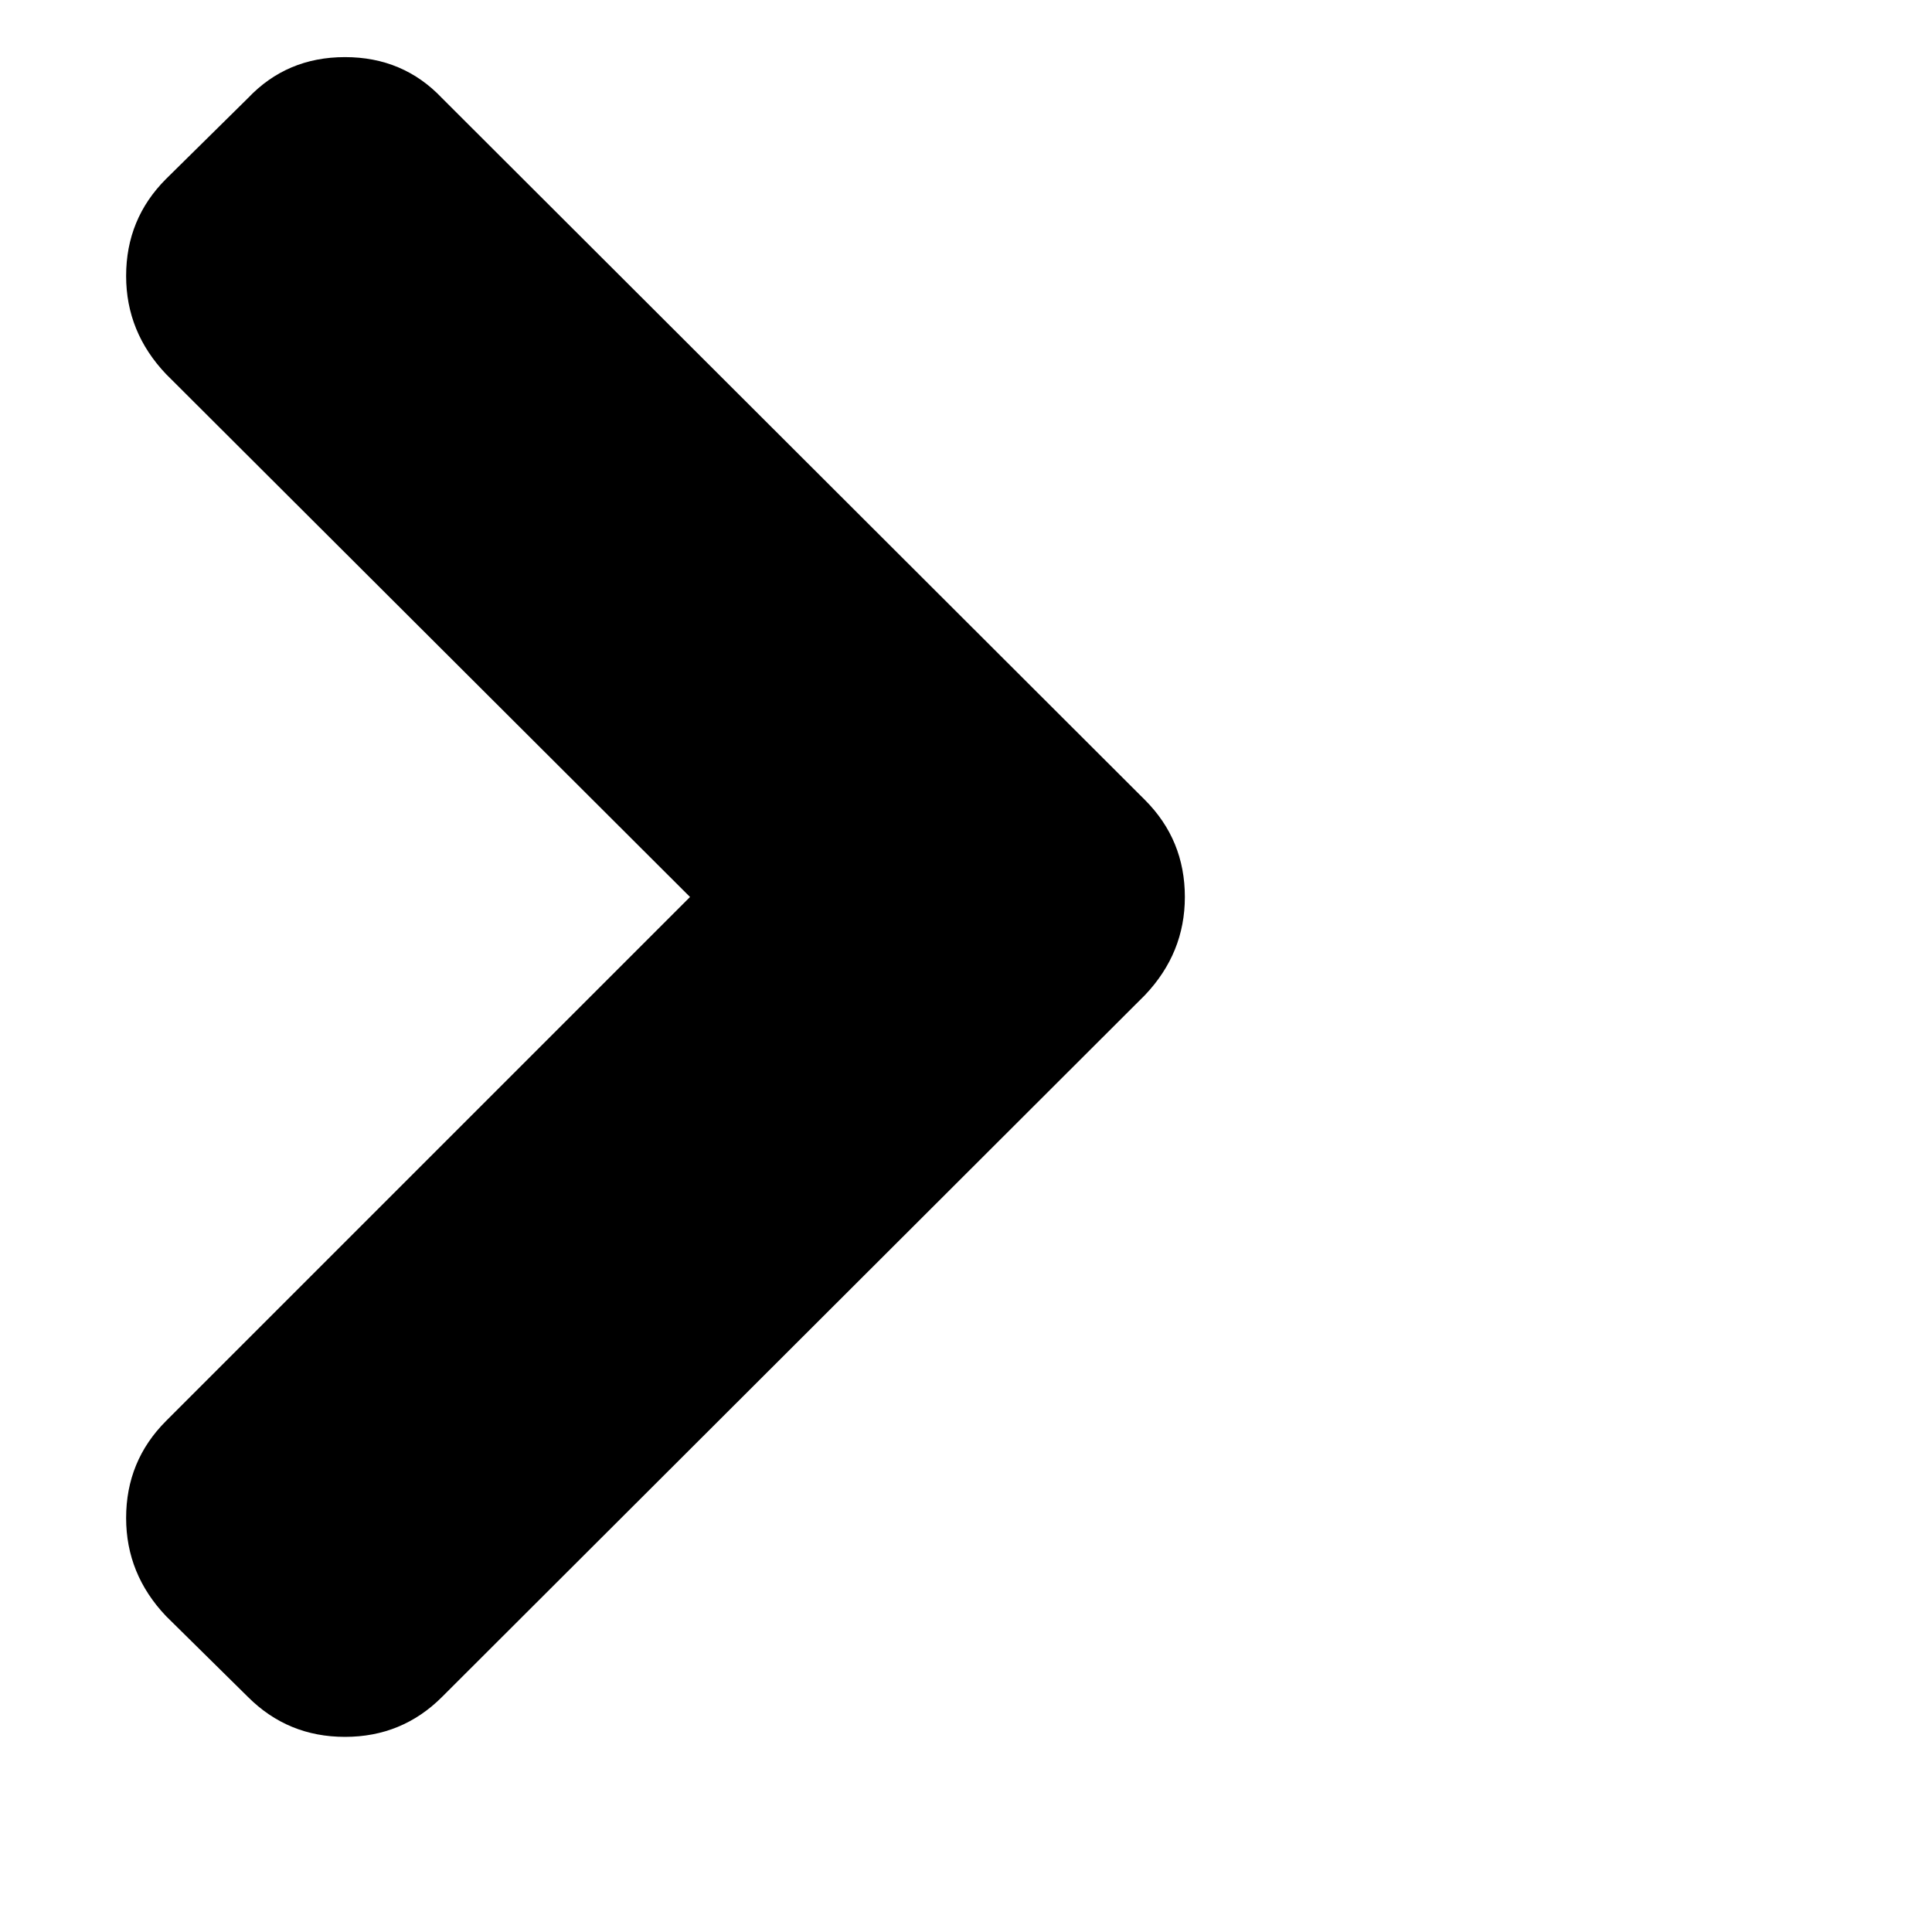
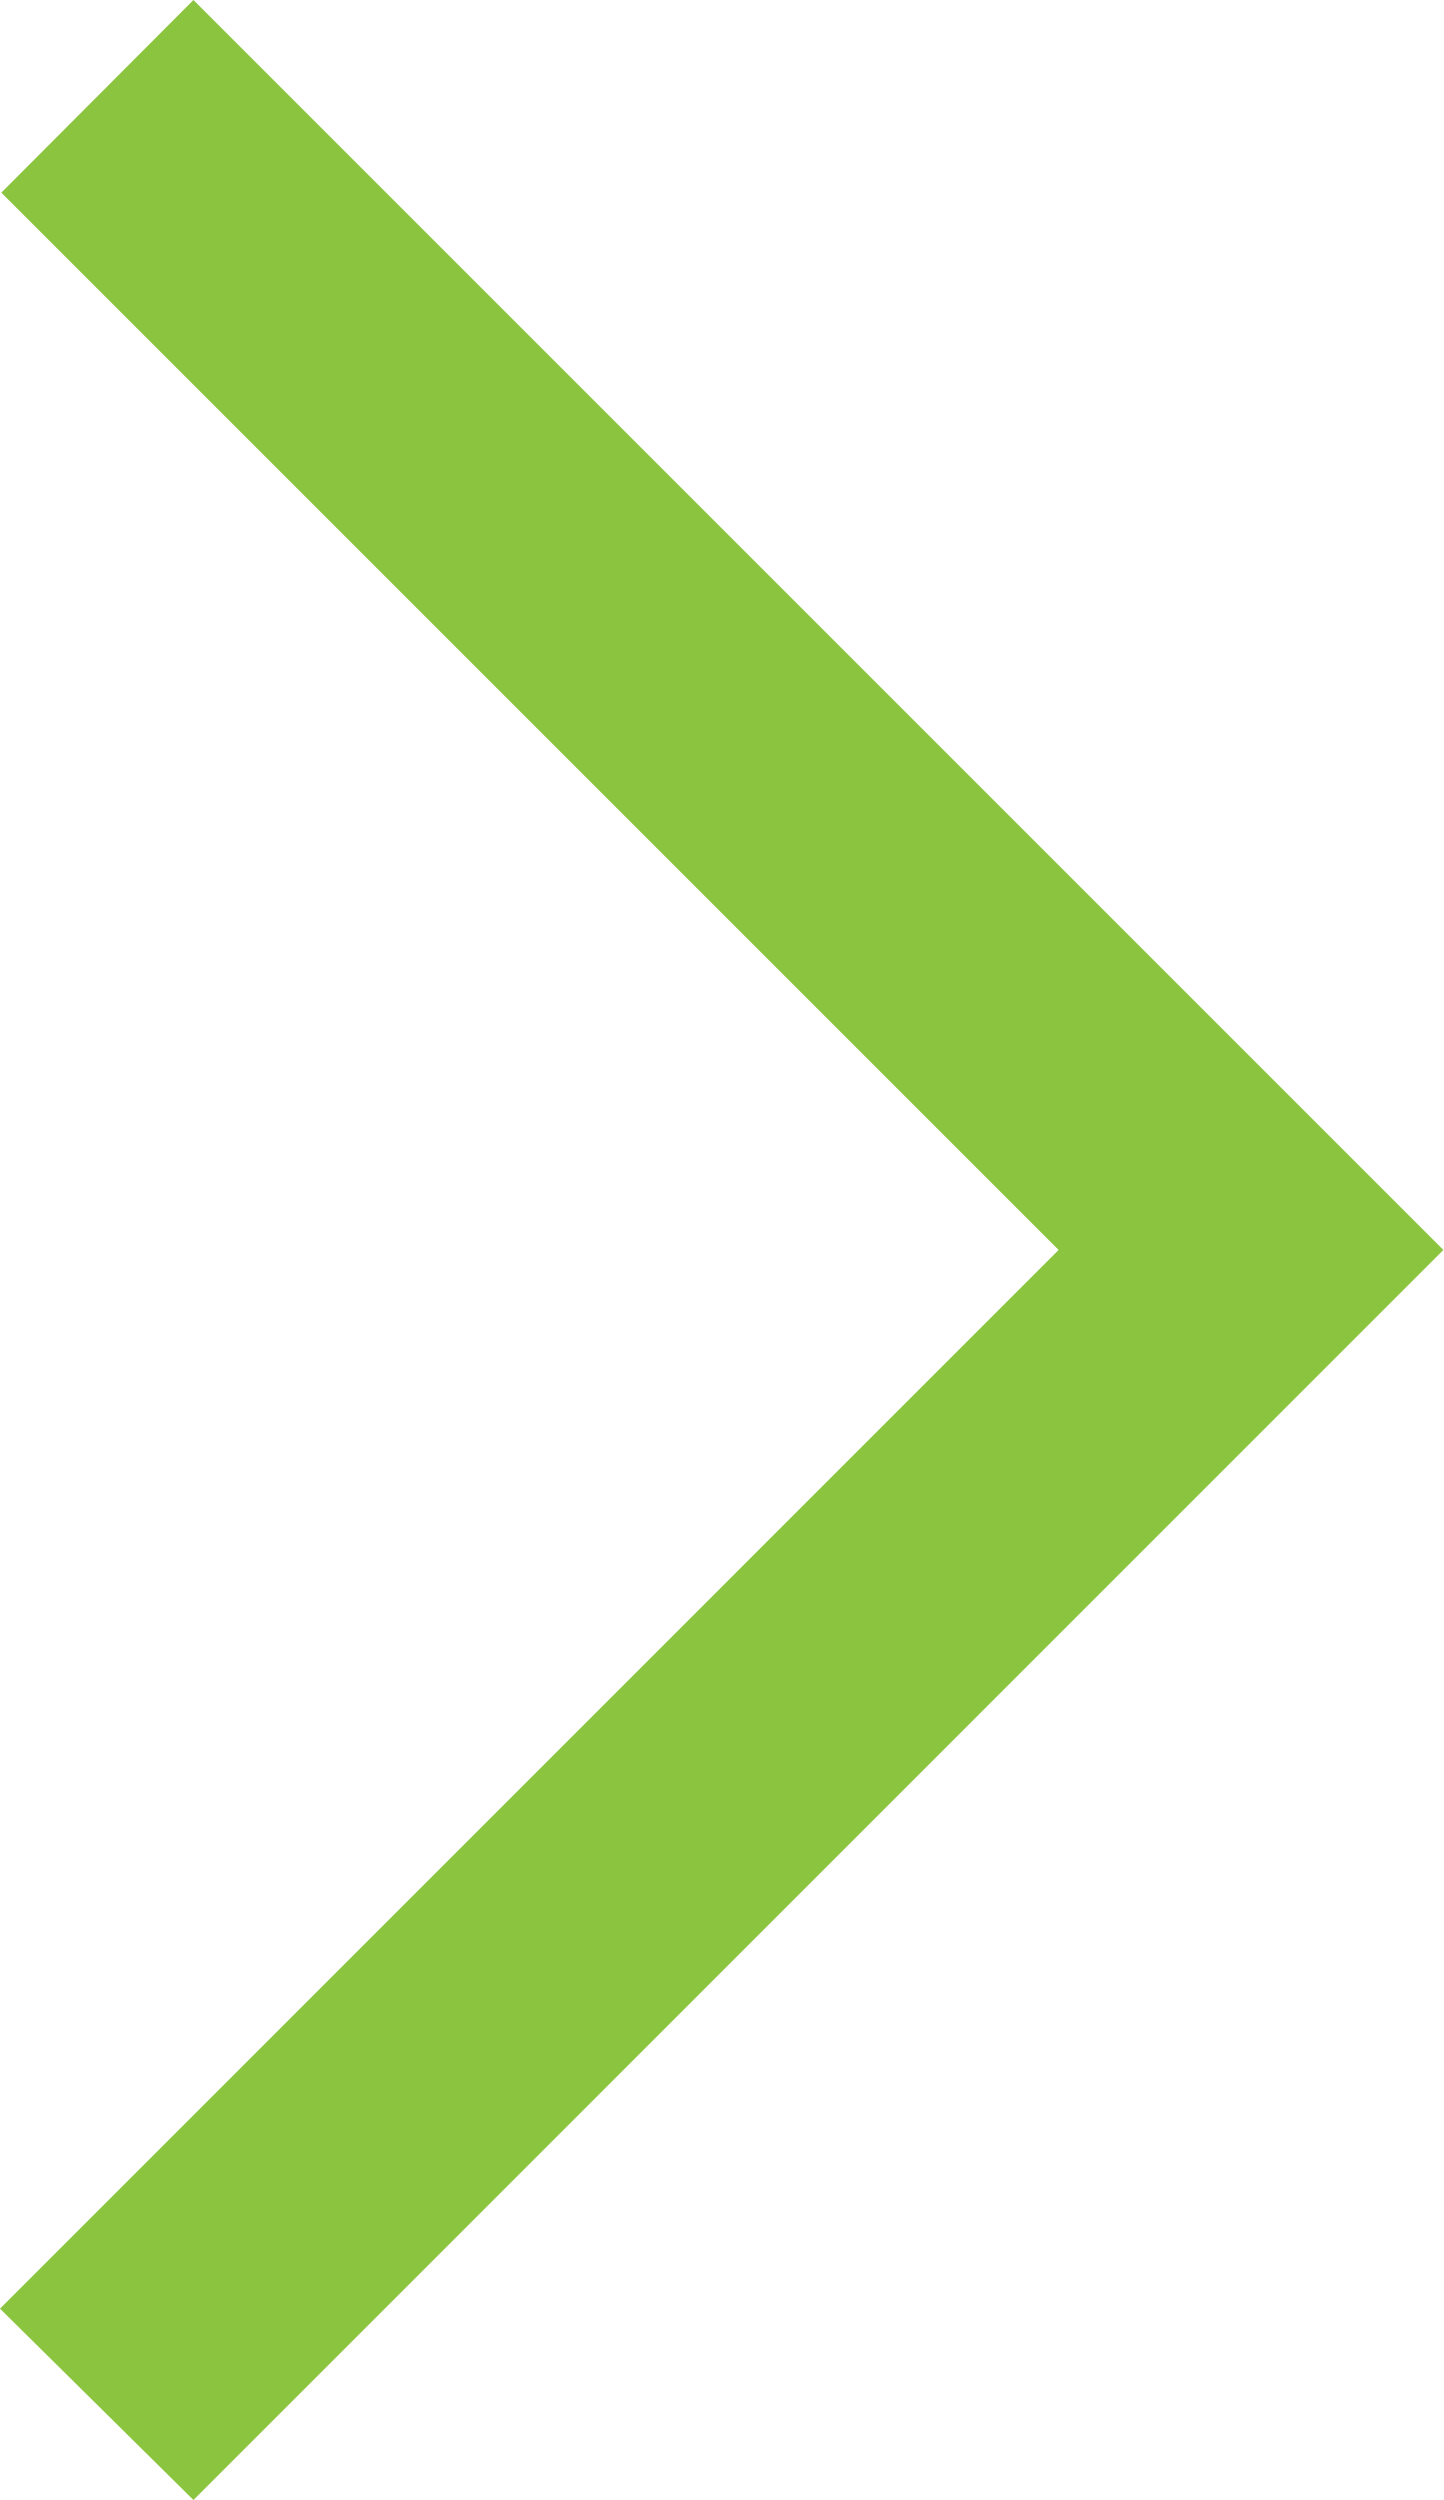
- <svg xmlns="http://www.w3.org/2000/svg" width="32" height="32" viewBox="0 0 32 32" fill="#000000">
-   <g>
-     <path d="M 19.625,14.857q0,0.929 -0.661,1.625l-11.643,11.625q-0.661,0.661 -1.607,0.661t-1.607-0.661l-1.357-1.339q-0.661-0.696 -0.661-1.625q0-0.946 0.661-1.607l 8.679-8.679l-8.679-8.661q-0.661-0.696 -0.661-1.625q0-0.946 0.661-1.607l 1.357-1.339q 0.643-0.679 1.607-0.679t 1.607,0.679l 11.643,11.625q 0.661,0.661 0.661,1.607z" />
-   </g>
+ <svg xmlns="http://www.w3.org/2000/svg" version="1.1" id="Layer_1" x="0px" y="0px" width="18.64" height="32.285" viewBox="0 0 18.64 32.285" enable-background="new 0 0 253.7 283.46" xml:space="preserve">
+   <defs id="defs7" />
+   <polygon points="87.571,96.714 103.713,80.571 87.571,64.429 85.09,66.917 98.744,80.571 85.073,94.243 " id="polygon3" style="fill:#8bc53f" transform="translate(-85.073,-64.429)" />
</svg>
